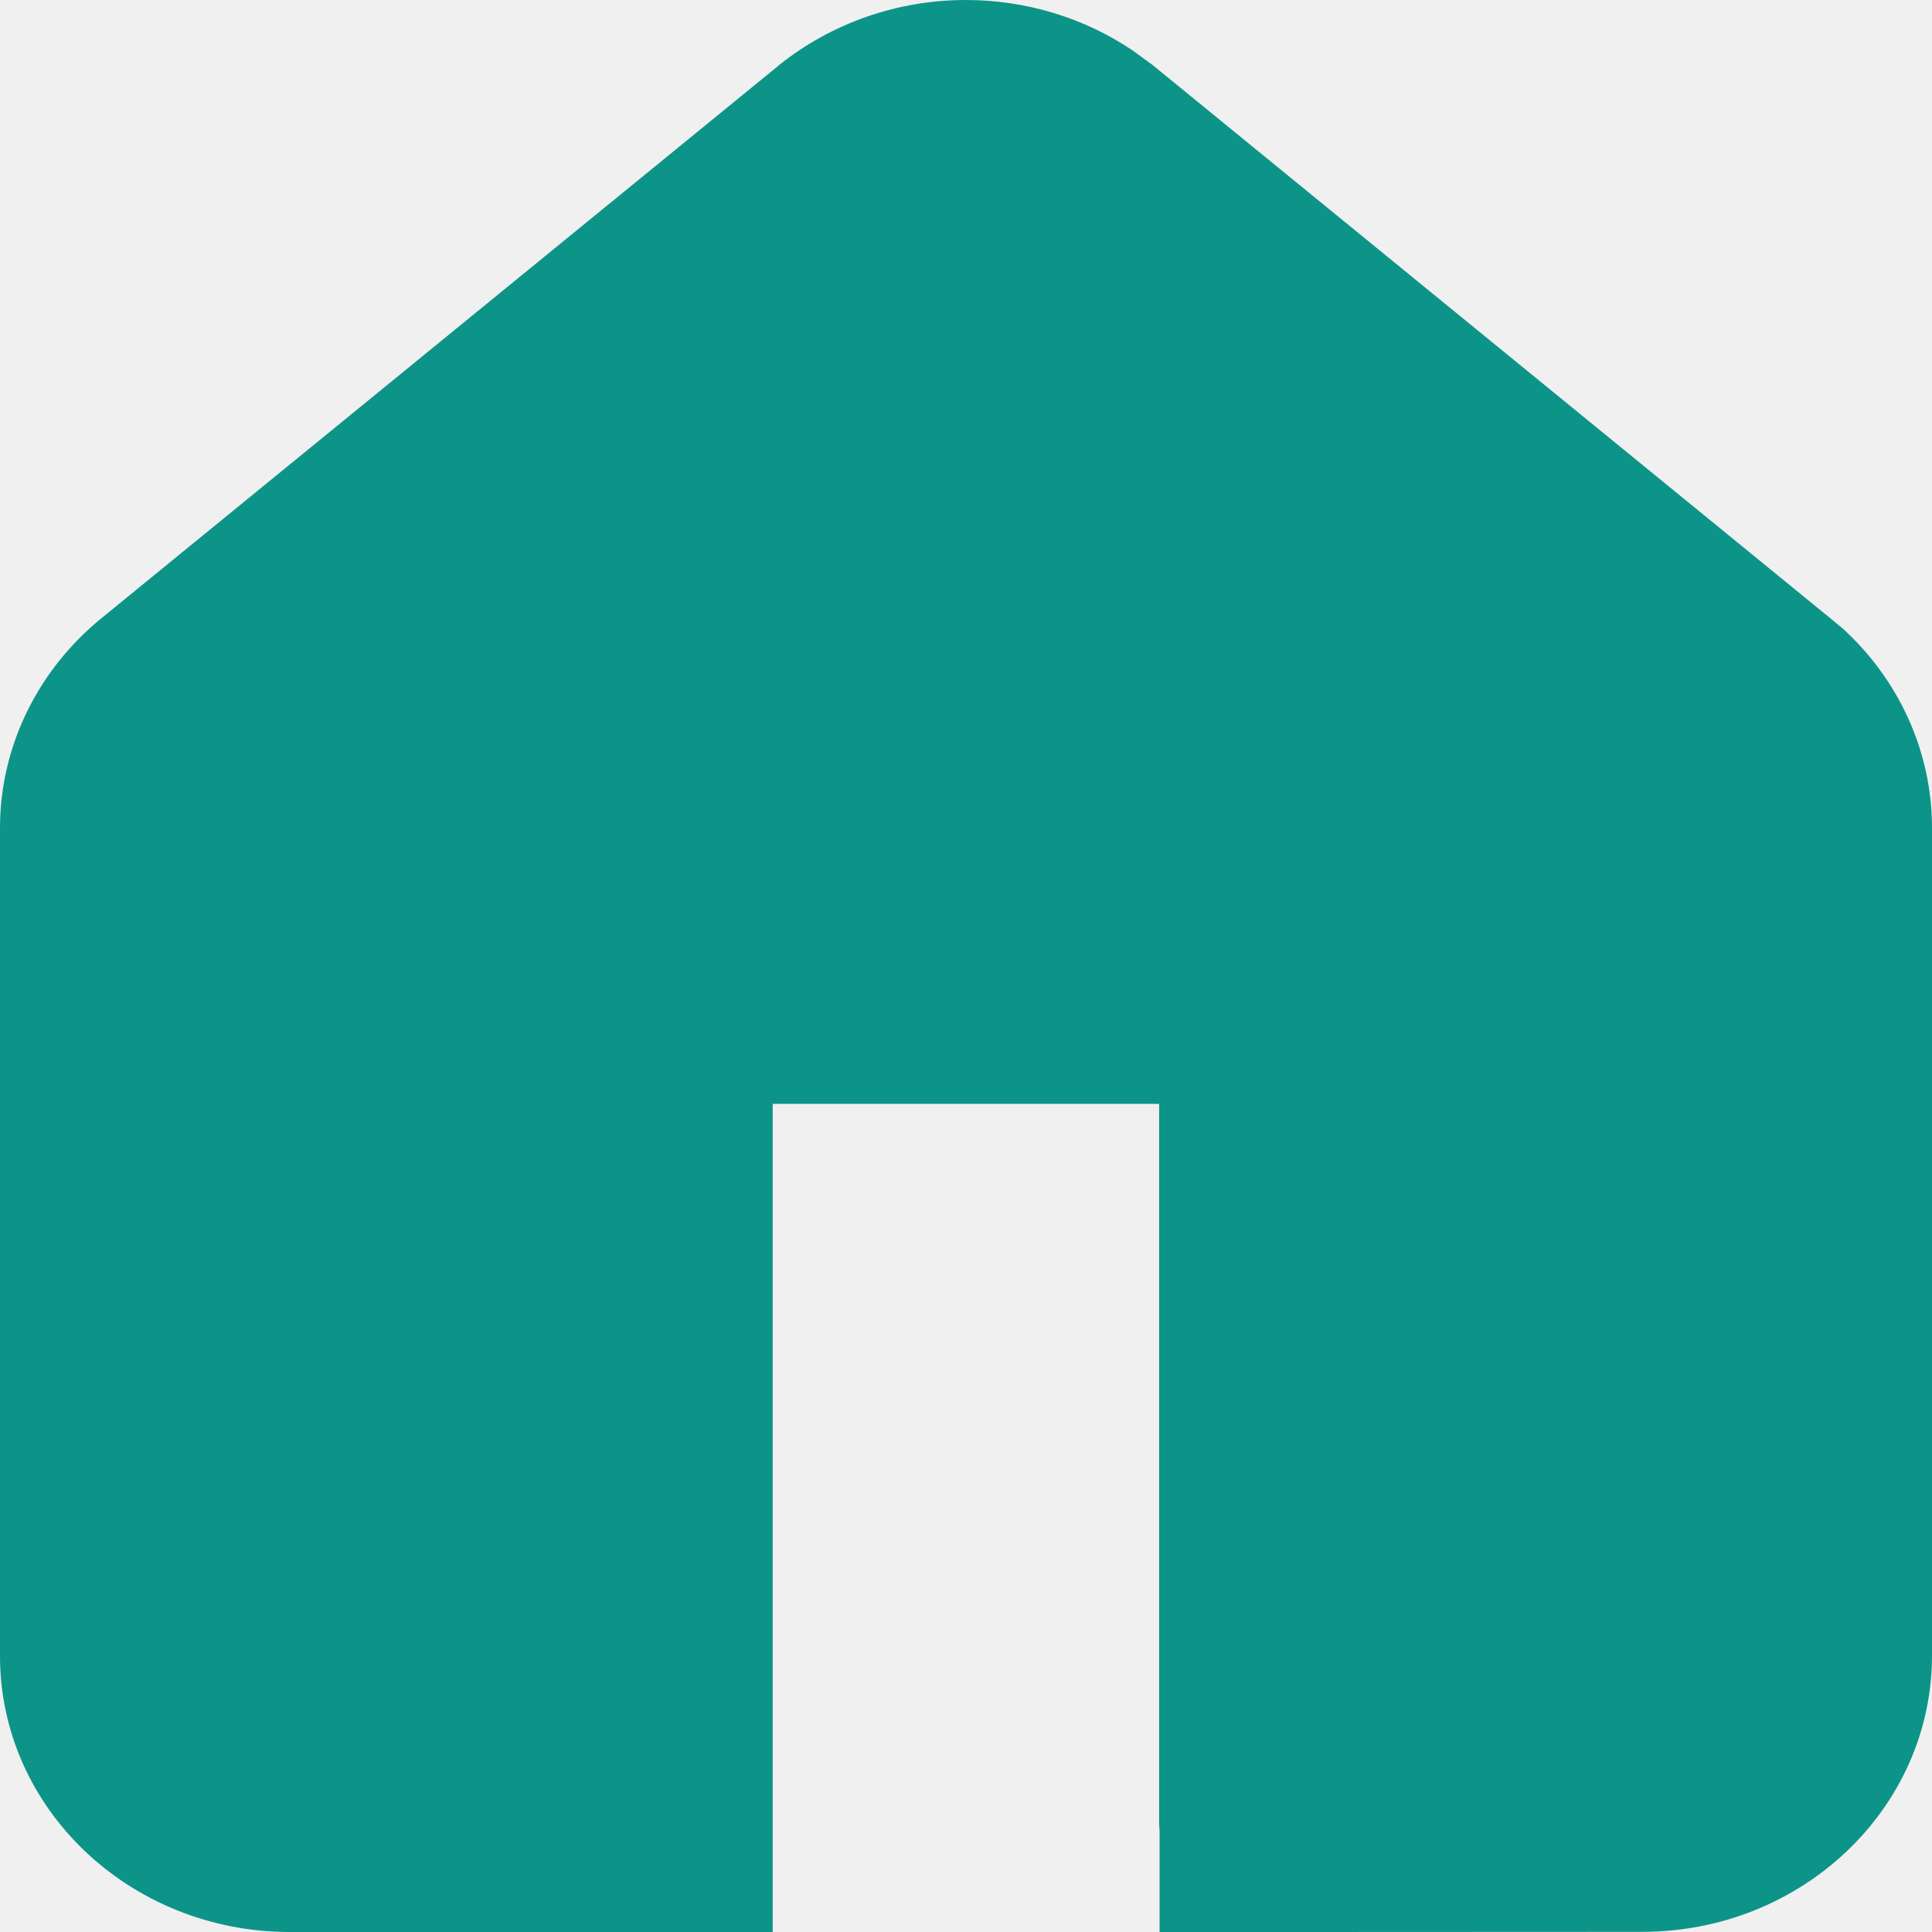
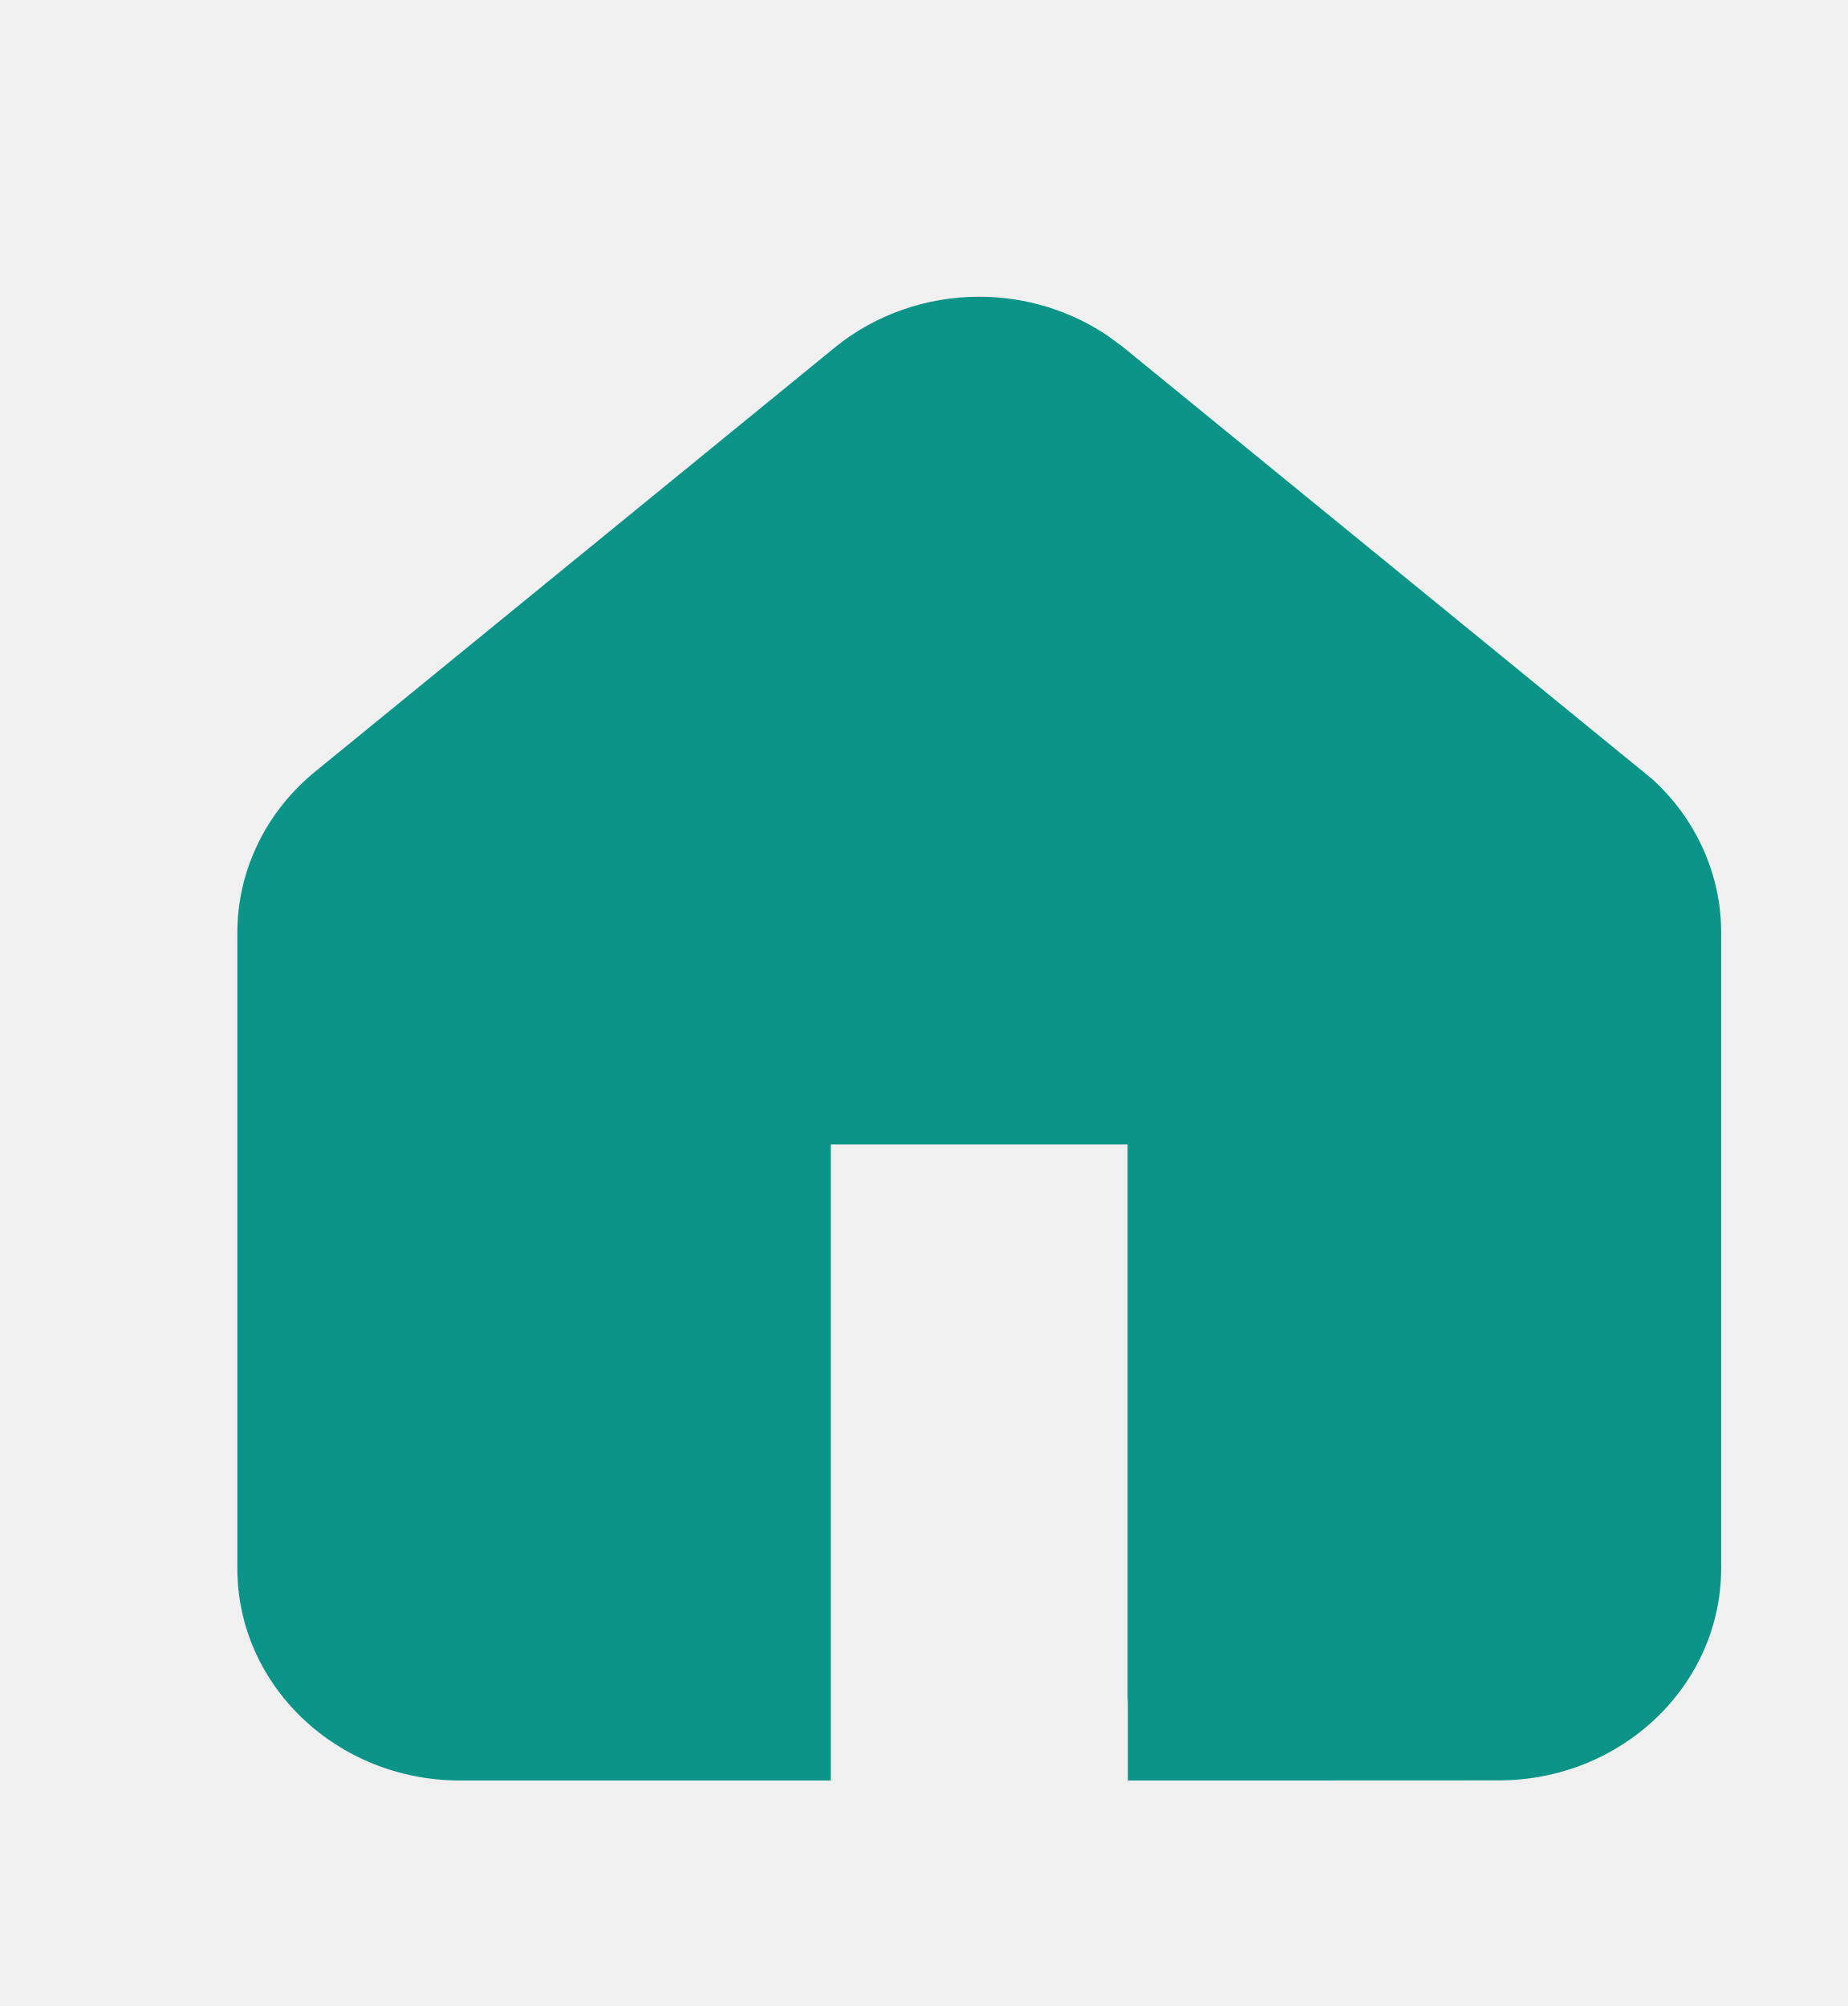
- <svg xmlns="http://www.w3.org/2000/svg" width="25" height="25" viewBox="0 0 25 25" fill="none">
-   <path d="M23.822 8.114L23.668 7.987L14.925 0.85L14.92 0.845L14.657 0.653C14.027 0.229 13.274 0 12.498 0C11.613 0 10.756 0.3 10.078 0.845L10.073 0.85L1.328 7.987C0.487 8.666 0 9.663 0 10.714V21.428C0 23.4 1.679 25 3.75 25H9.999V23.615C9.999 23.615 9.999 23.605 9.999 23.599V14.284H14.999V23.598C14.999 23.628 15.003 23.658 15.005 23.688V25H16.844L21.25 24.998C23.321 24.998 24.998 23.398 25 21.426V10.712C25 9.73 24.575 8.79 23.824 8.114H23.822Z" fill="#0D9488" />
+ <svg xmlns="http://www.w3.org/2000/svg" width="35" height="38" viewBox="0 0 35 38" fill="none">
+   <g clip-path="url(#clip0_3047_148)">
+     <path d="M31.278 14.743L31.105 14.601L21.276 6.577L21.27 6.571L20.974 6.355C20.267 5.879 19.42 5.621 18.547 5.621C17.552 5.621 16.588 5.958 15.827 6.571L15.821 6.577L5.989 14.601C5.043 15.364 4.496 16.485 4.496 17.666V29.712C4.496 31.929 6.384 33.728 8.712 33.728H15.738V32.171C15.738 32.171 15.738 32.159 15.738 32.153V21.68H21.359V32.151C21.359 32.185 21.363 32.218 21.365 32.252V33.728H23.433L28.387 33.726C30.715 33.726 32.601 31.927 32.603 29.71V17.665C32.603 16.56 32.125 15.503 31.28 14.743H31.278Z" fill="#0D9488" />
+   </g>
+   <defs>
+     <clipPath id="clip0_3047_148">
+       <rect width="28.107" height="28.107" fill="white" transform="translate(4.49609 5.62109)" />
+     </clipPath>
+   </defs>
</svg>
